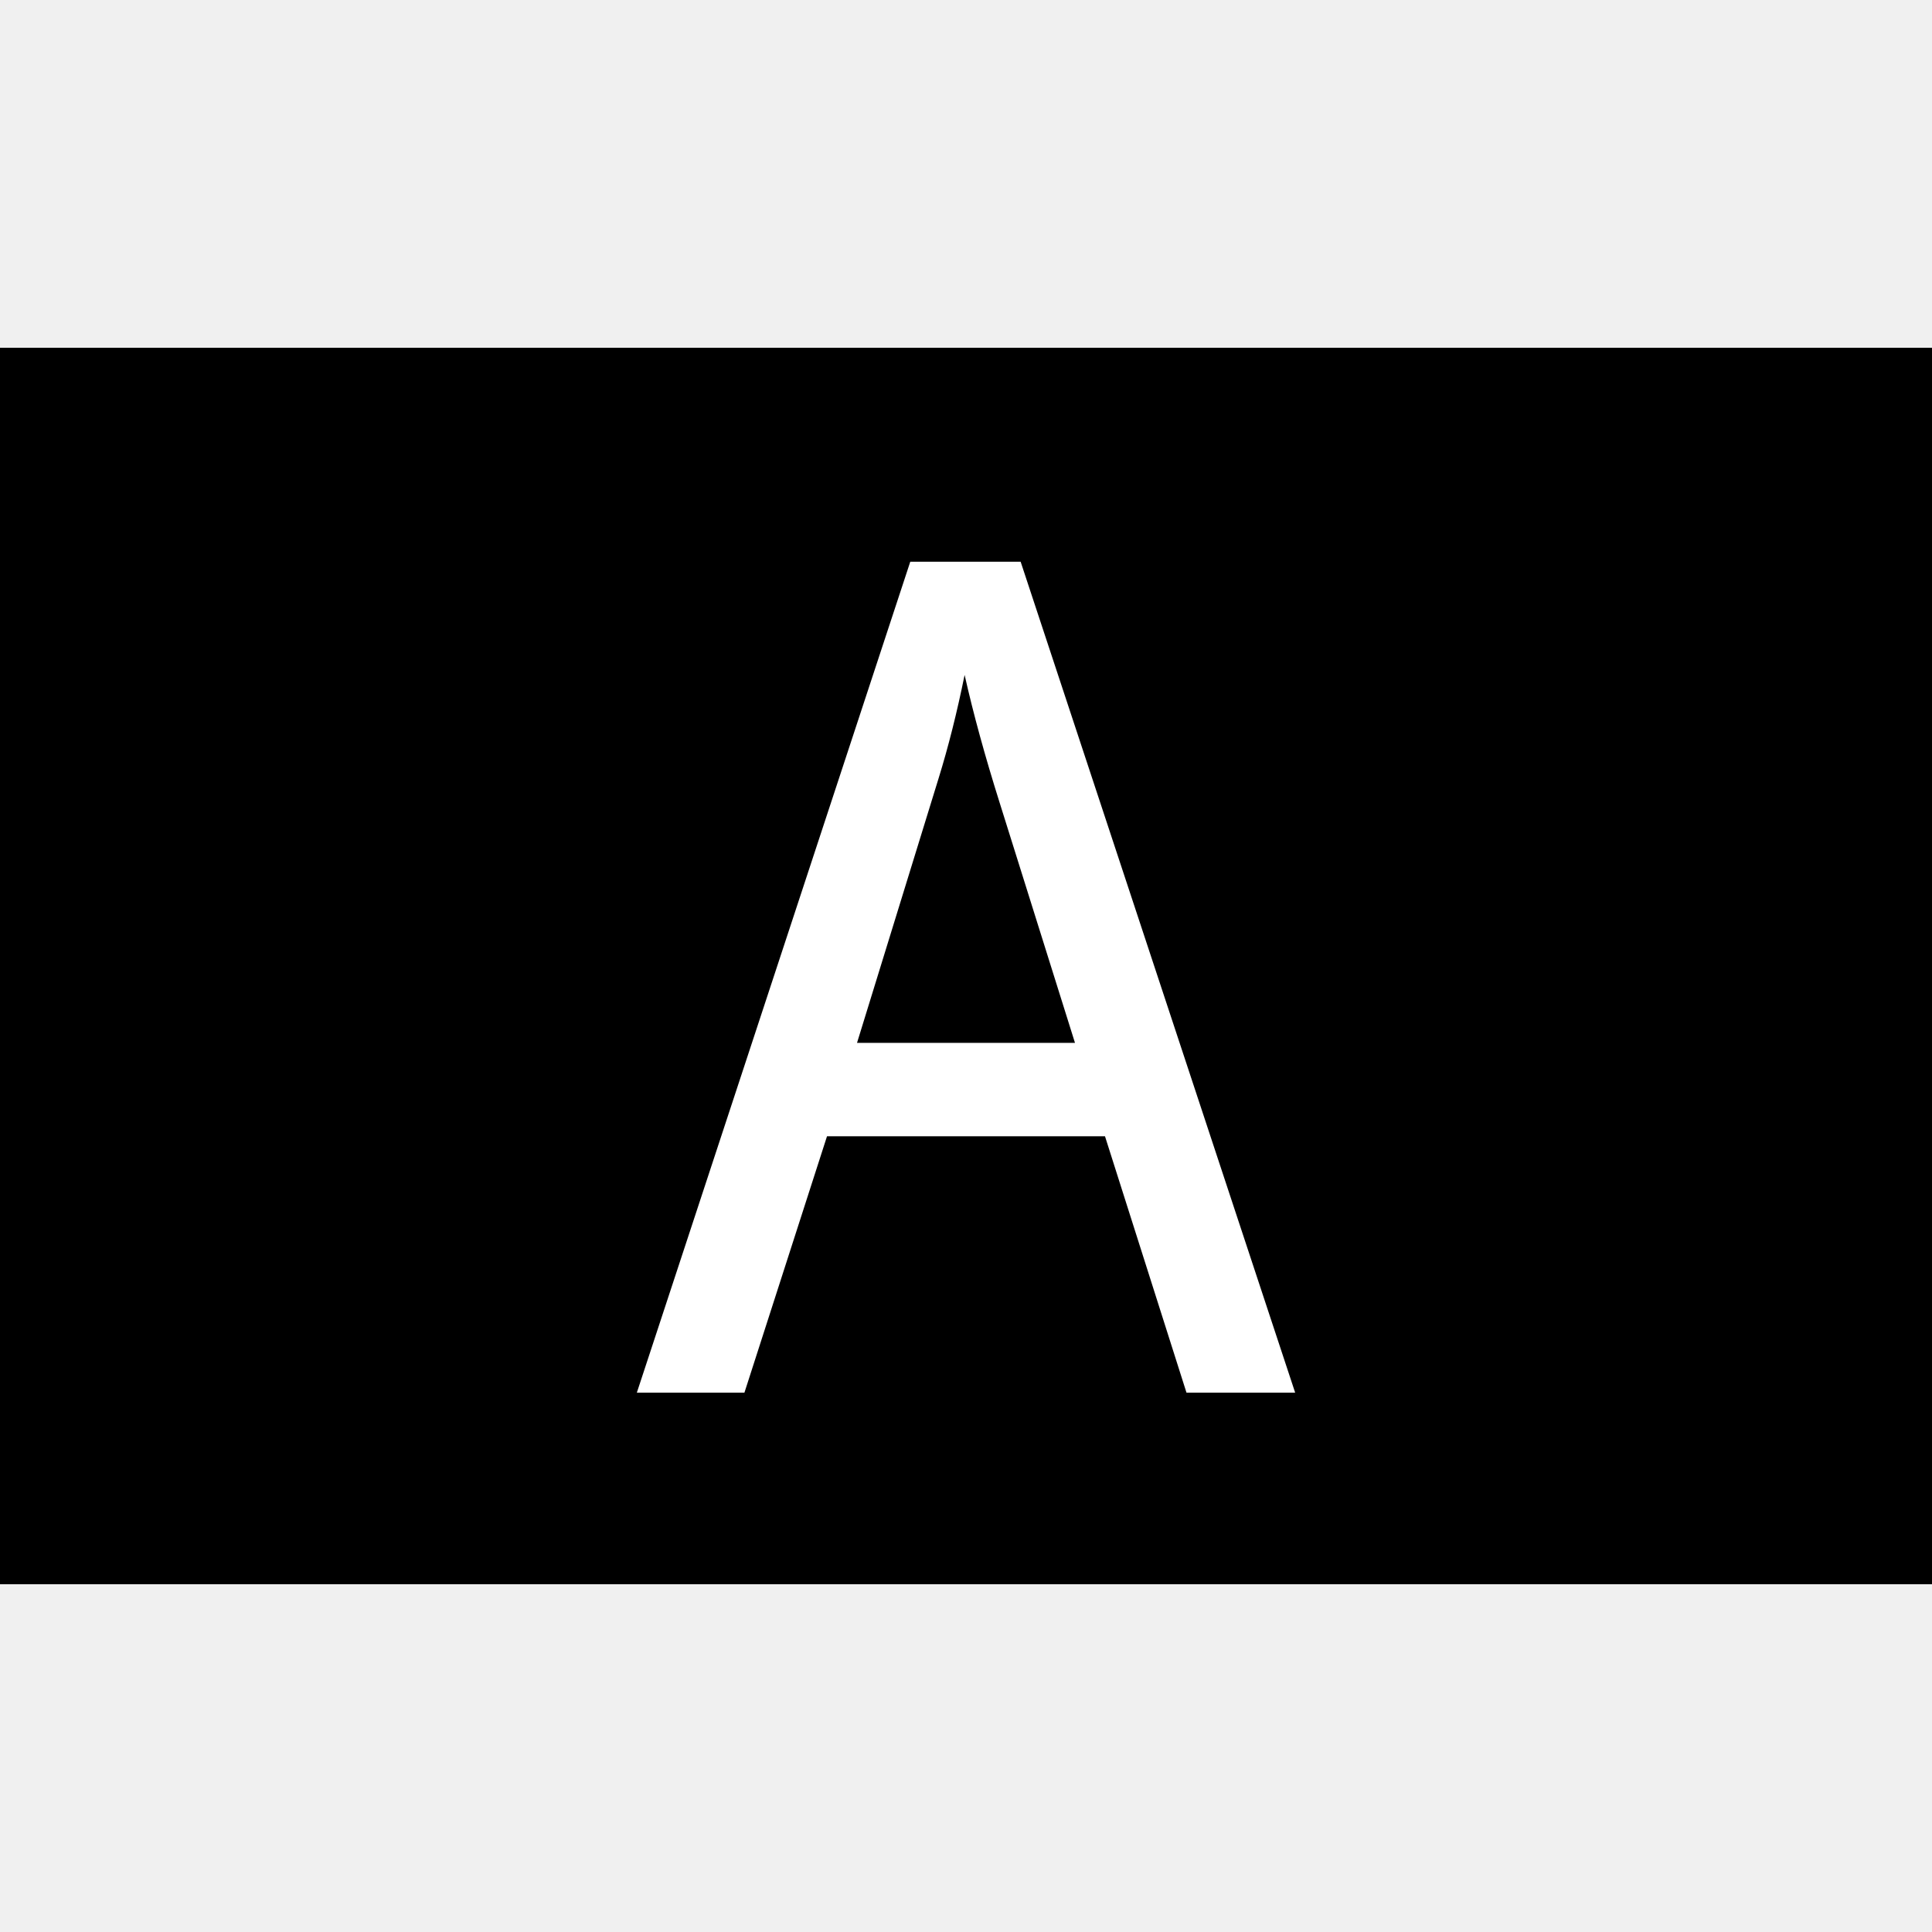
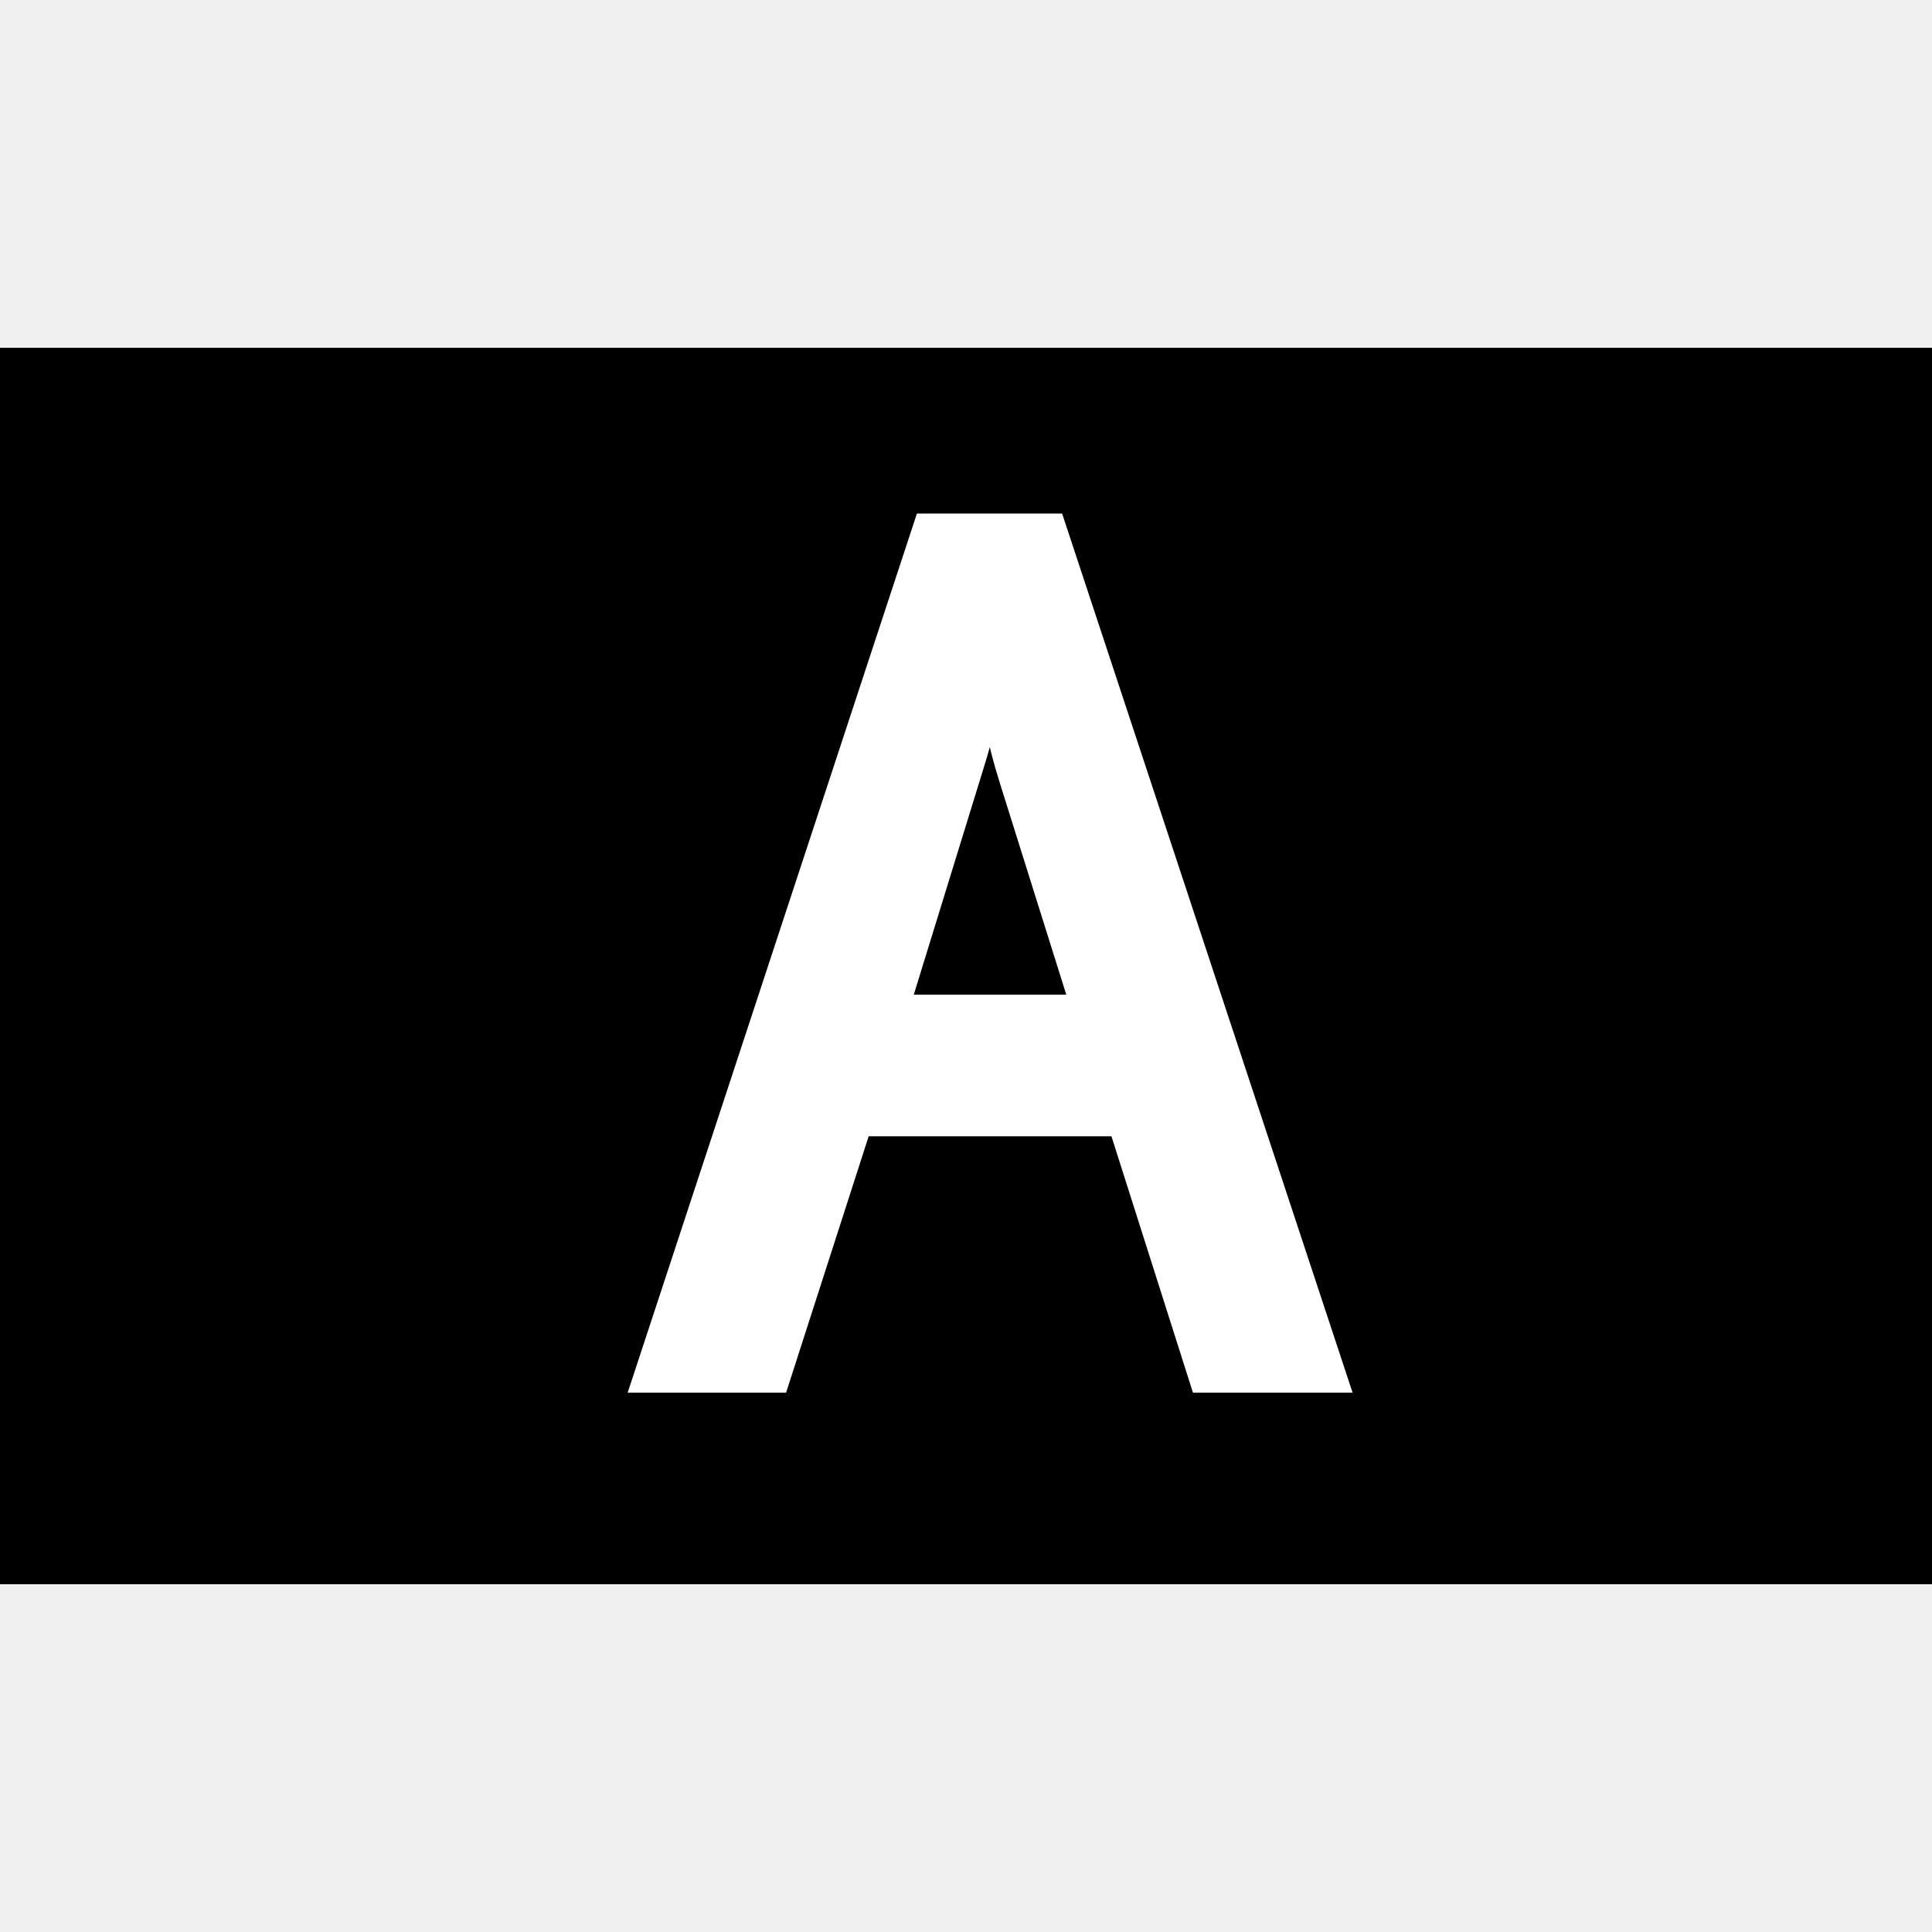
<svg xmlns="http://www.w3.org/2000/svg" width="100%" height="100%" viewBox="0 0 500 500" version="1.1" xml:space="preserve" style="fill-rule:evenodd;clip-rule:evenodd;stroke-linejoin:round;stroke-miterlimit:2;">
  <rect x="0" y="90" width="500" height="320" style="fill:#000000;" />
-   <text x="50%" y="56%" font-size="300px" font-weight="600" dominant-baseline="middle" text-anchor="middle" style="fill:#FFFFFF;font-family:'Noto Mono', 'Noto Sans Mono'">A</text>
+   <text x="50%" y="56%" font-size="300px" font-weight="700" dominant-baseline="middle" text-anchor="middle" style="fill:#FFFFFF;font-family:'Noto Mono', 'Noto Sans Mono'">A</text>
</svg>
